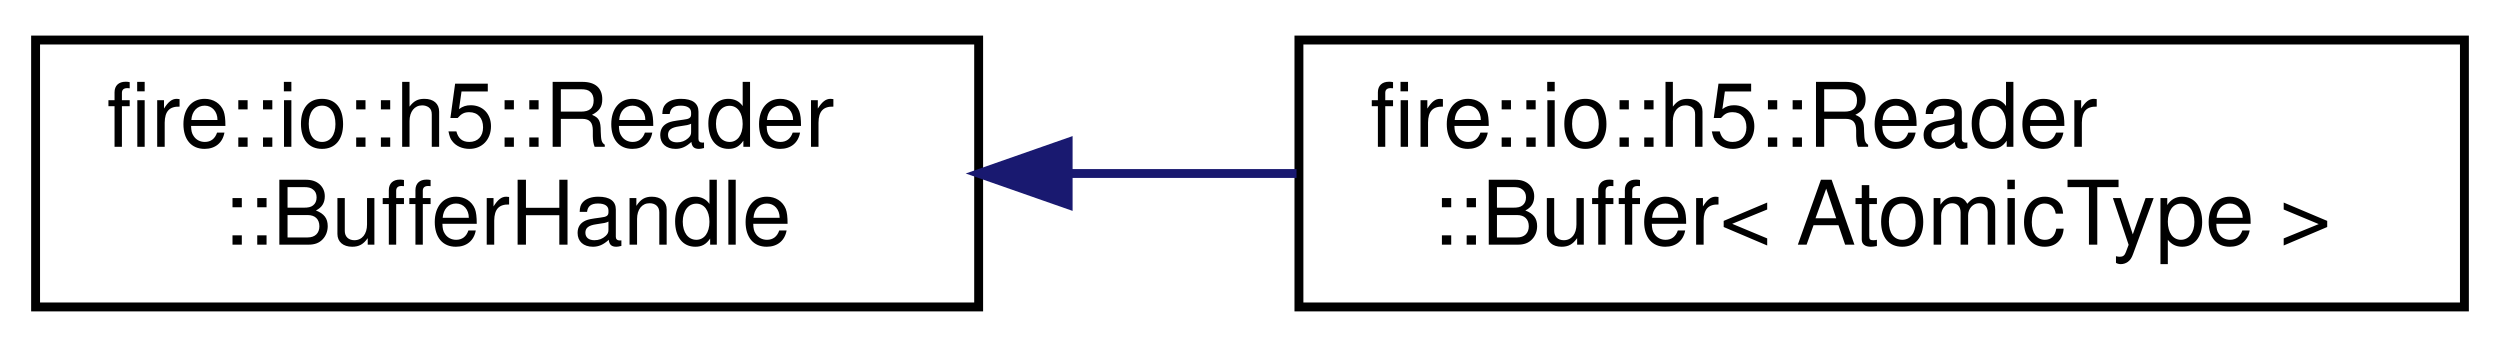
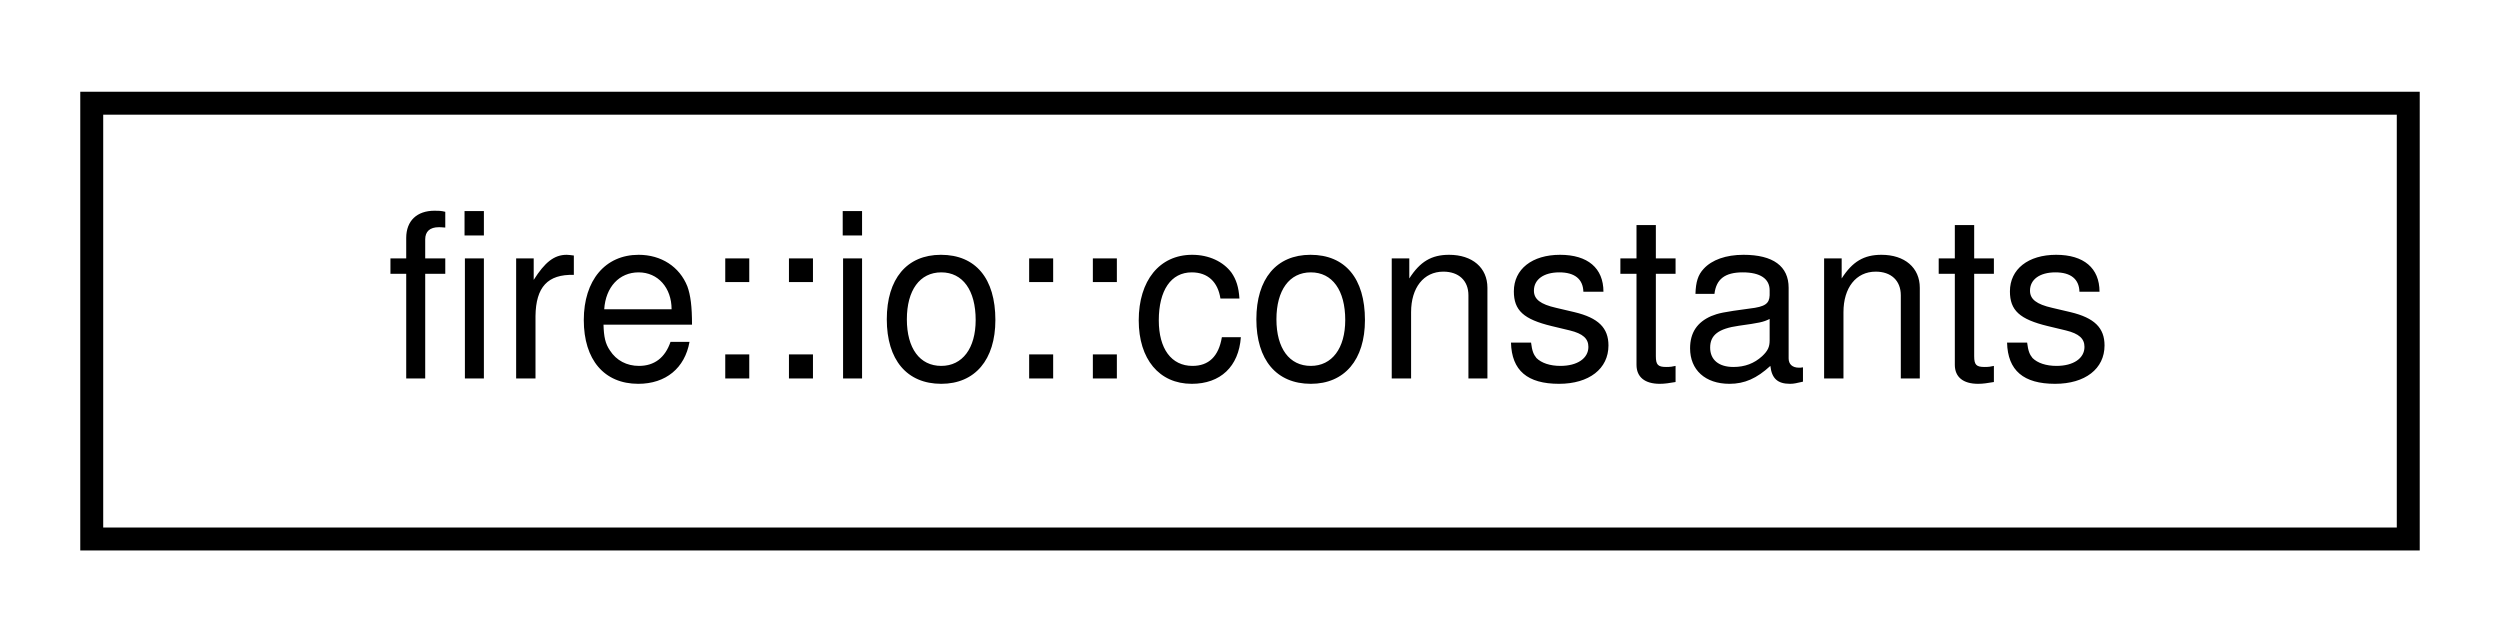
- <svg xmlns="http://www.w3.org/2000/svg" xmlns:xlink="http://www.w3.org/1999/xlink" width="281pt" height="39pt" viewBox="0.00 0.00 281.00 39.00">
-   <g id="graph0" class="graph" transform="scale(1 1) rotate(0) translate(4 35)">
+ <svg xmlns="http://www.w3.org/2000/svg" xmlns:xlink="http://www.w3.org/1999/xlink" width="109pt" height="28pt" viewBox="0.00 0.00 109.00 28.00">
+   <g id="graph0" class="graph" transform="scale(1 1) rotate(0) translate(4 24)">
    <g id="node1" class="node">
      <g id="a_node1">
-         <a xlink:href="classfire_1_1io_1_1h5_1_1Reader_1_1BufferHandle.html" target="_top" xlink:title="Type-less handle to the Buffer.">
-           <polygon fill="none" stroke="black" points="0,-0.5 0,-30.5 106,-30.5 106,-0.5 0,-0.5" />
-           <text text-anchor="start" x="8" y="-18.5" font-family="Helvetica,sans-Serif" font-size="10.00">fire::io::h5::Reader</text>
-           <text text-anchor="middle" x="53" y="-7.5" font-family="Helvetica,sans-Serif" font-size="10.00">::BufferHandle</text>
+         <a xlink:href="structfire_1_1io_1_1constants.html" target="_top" xlink:title="Structure constants vital to serialization method.">
+           <polygon fill="none" stroke="black" points="0,-0.5 0,-19.5 101,-19.5 101,-0.5 0,-0.5" />
+           <text text-anchor="middle" x="50.5" y="-7.5" font-family="Helvetica,sans-Serif" font-size="10.00">fire::io::constants</text>
        </a>
      </g>
    </g>
-     <g id="node2" class="node">
-       <g id="a_node2">
-         <a xlink:href="classfire_1_1io_1_1h5_1_1Reader_1_1Buffer.html" target="_top" xlink:title="Read buffer allowing individual element access from a dataset.">
-           <polygon fill="none" stroke="black" points="142,-0.5 142,-30.5 273,-30.5 273,-0.5 142,-0.5" />
-           <text text-anchor="start" x="150" y="-18.5" font-family="Helvetica,sans-Serif" font-size="10.00">fire::io::h5::Reader</text>
-           <text text-anchor="middle" x="207.5" y="-7.5" font-family="Helvetica,sans-Serif" font-size="10.00">::Buffer&lt; AtomicType &gt;</text>
-         </a>
-       </g>
-     </g>
-     <g id="edge1" class="edge">
-       <path fill="none" stroke="midnightblue" d="M116.18,-15.5C124.61,-15.5 133.27,-15.5 141.73,-15.5" />
-       <polygon fill="midnightblue" stroke="midnightblue" points="116.06,-12 106.06,-15.5 116.06,-19 116.06,-12" />
-     </g>
  </g>
</svg>
